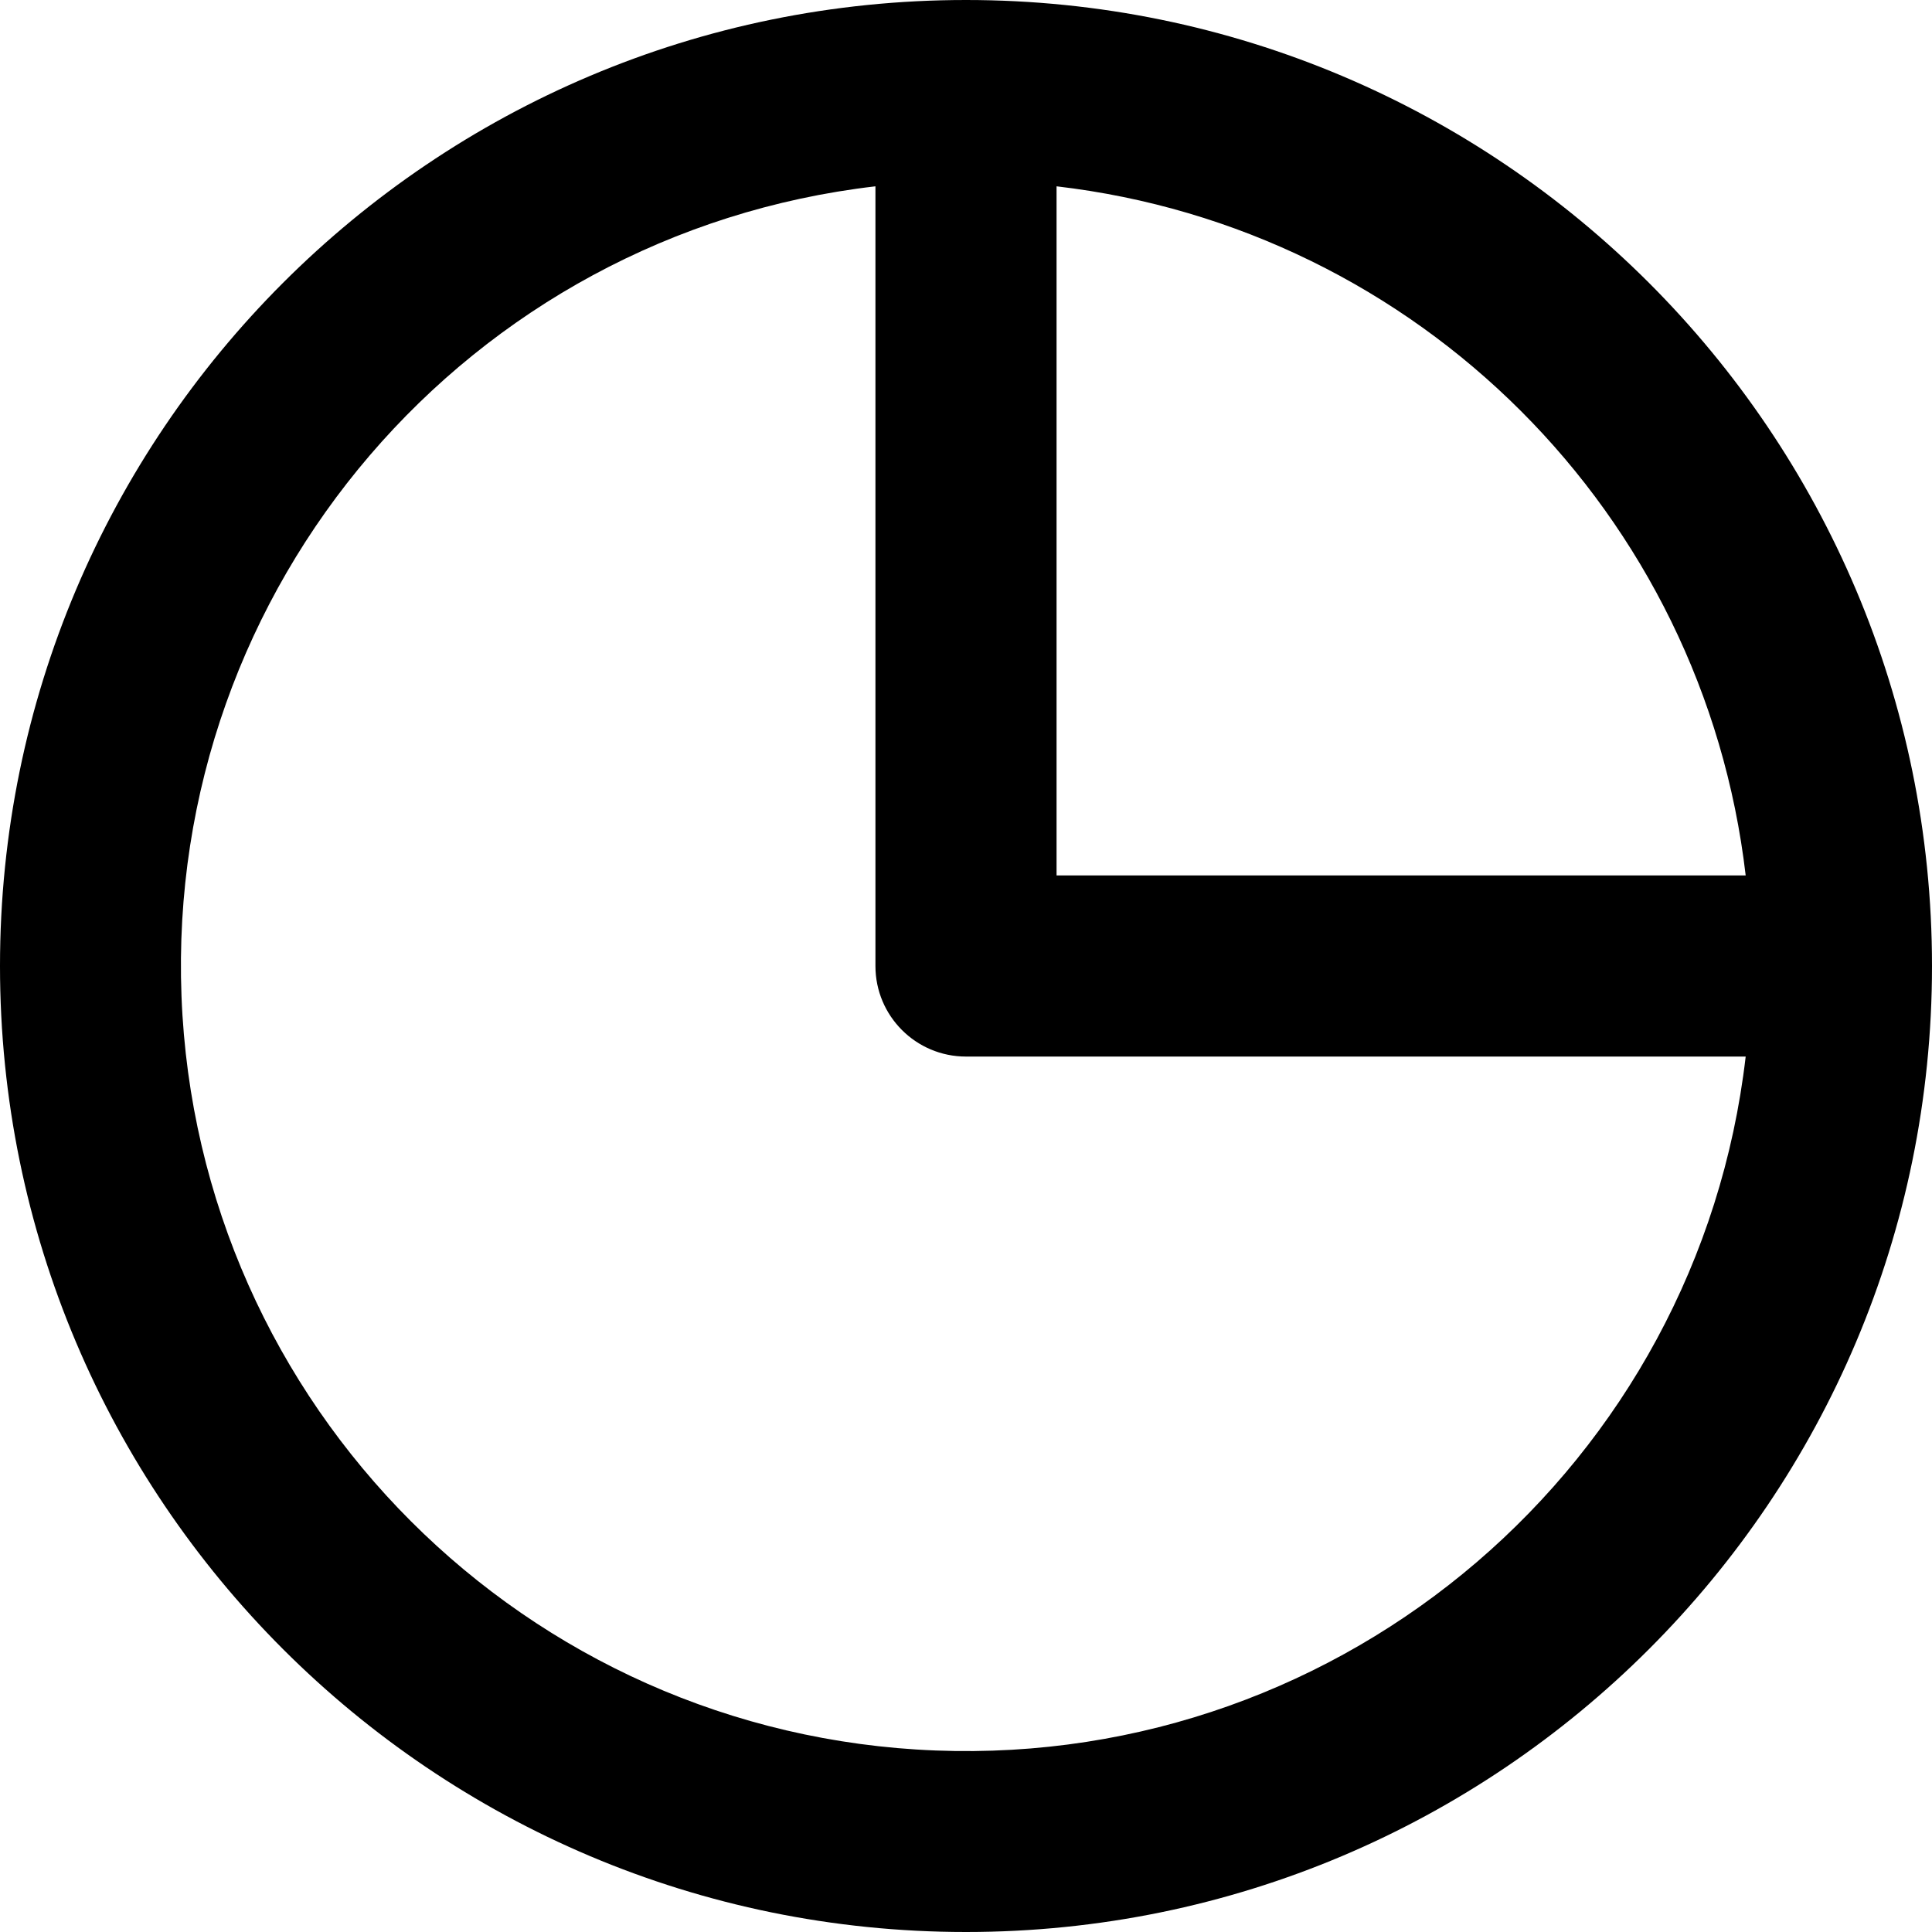
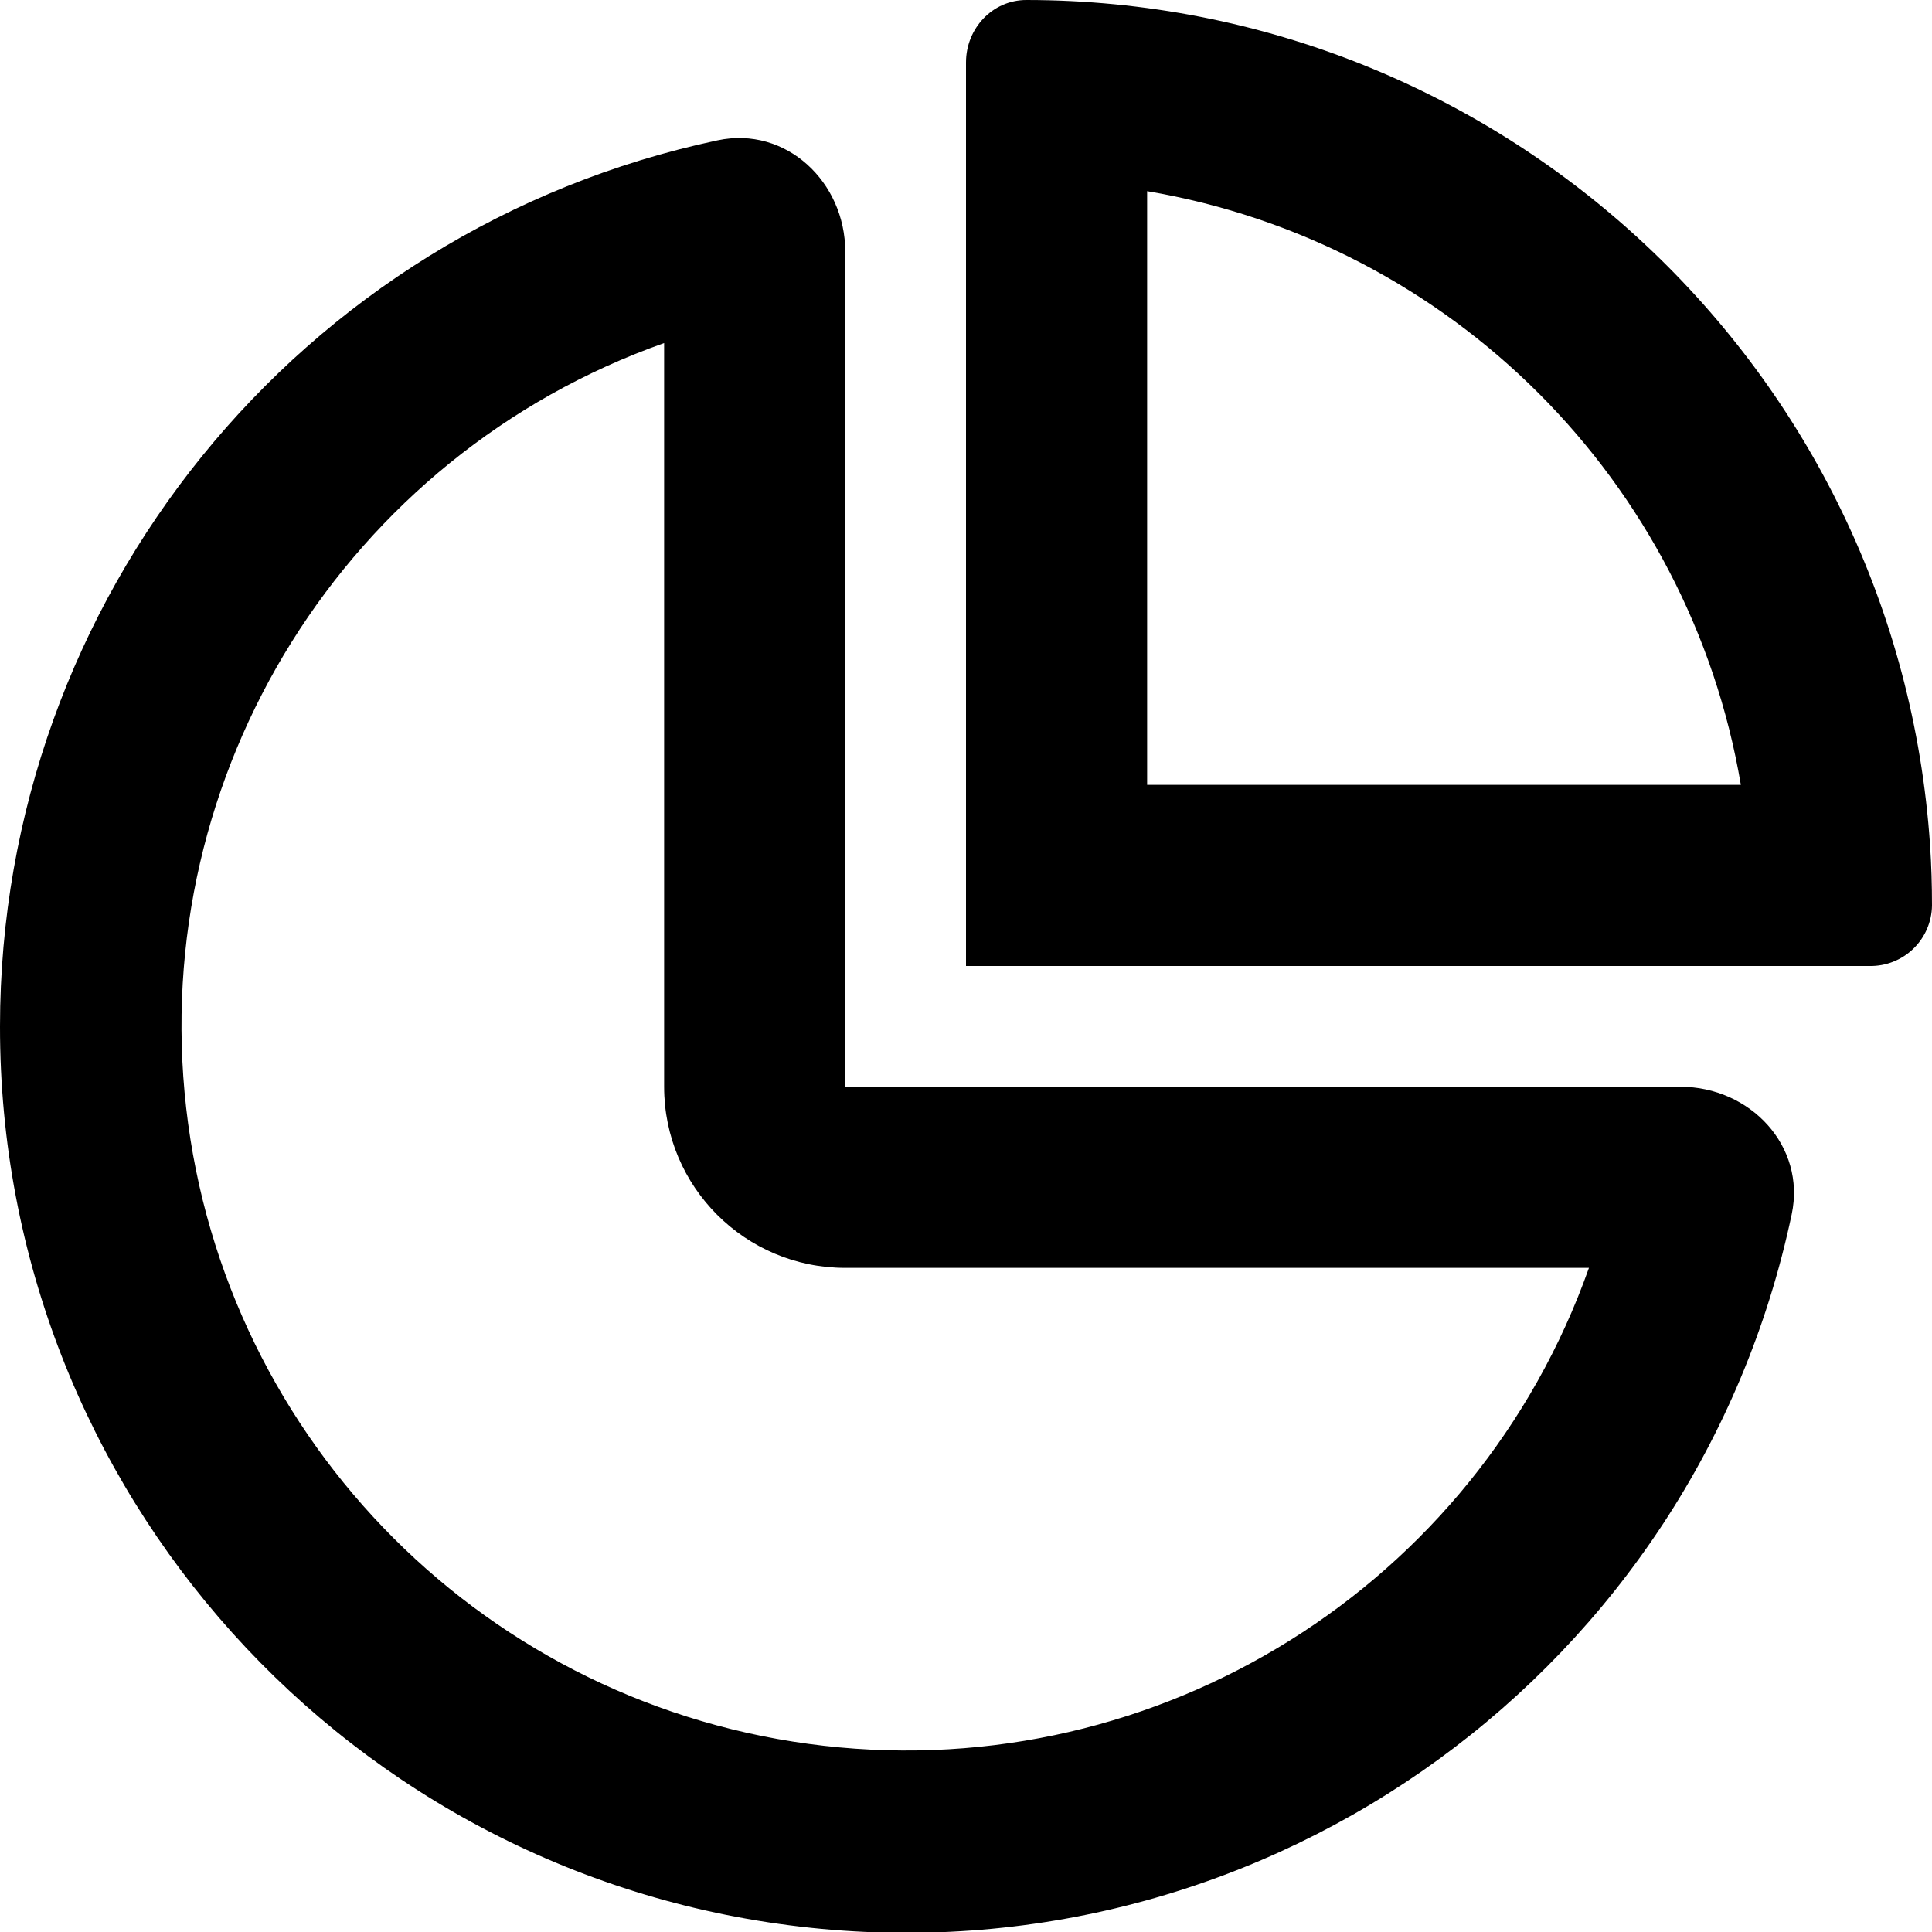
<svg xmlns="http://www.w3.org/2000/svg" fill="currentColor" class="vi" viewBox="0 0 16 16">
-   <path d="M16 8A8 8 0 1 1 0 8a8 8 0 0 1 16 0Zm-1.543.75H8A.75.75 0 0 1 7.25 8V1.543a6.501 6.501 0 1 0 7.207 7.207Zm0-1.5A6.503 6.503 0 0 0 8.75 1.543V7.25h5.707Z" />
+   <path d="M15.984 7A7.504 7.504 0 0 0 8.5 0c-.281 0-.5.235-.5.517V8h7.483A.508.508 0 0 0 16 7.5c0-.168-.005-.335-.016-.5Zm-1.567-.5H9.5V1.583A6.005 6.005 0 0 1 14.417 6.5Z" />
+   <path d="M14.838 10.057c.12-.566-.344-1.057-.922-1.057H7V2.084c0-.578-.491-1.042-1.057-.922A7.503 7.503 0 0 0 0 8.5a7.5 7.5 0 0 0 14.838 1.557ZM5.5 9A1.5 1.5 0 0 0 7 10.5h6.159A6 6 0 1 1 5.5 2.841V9Z" />
</svg>
